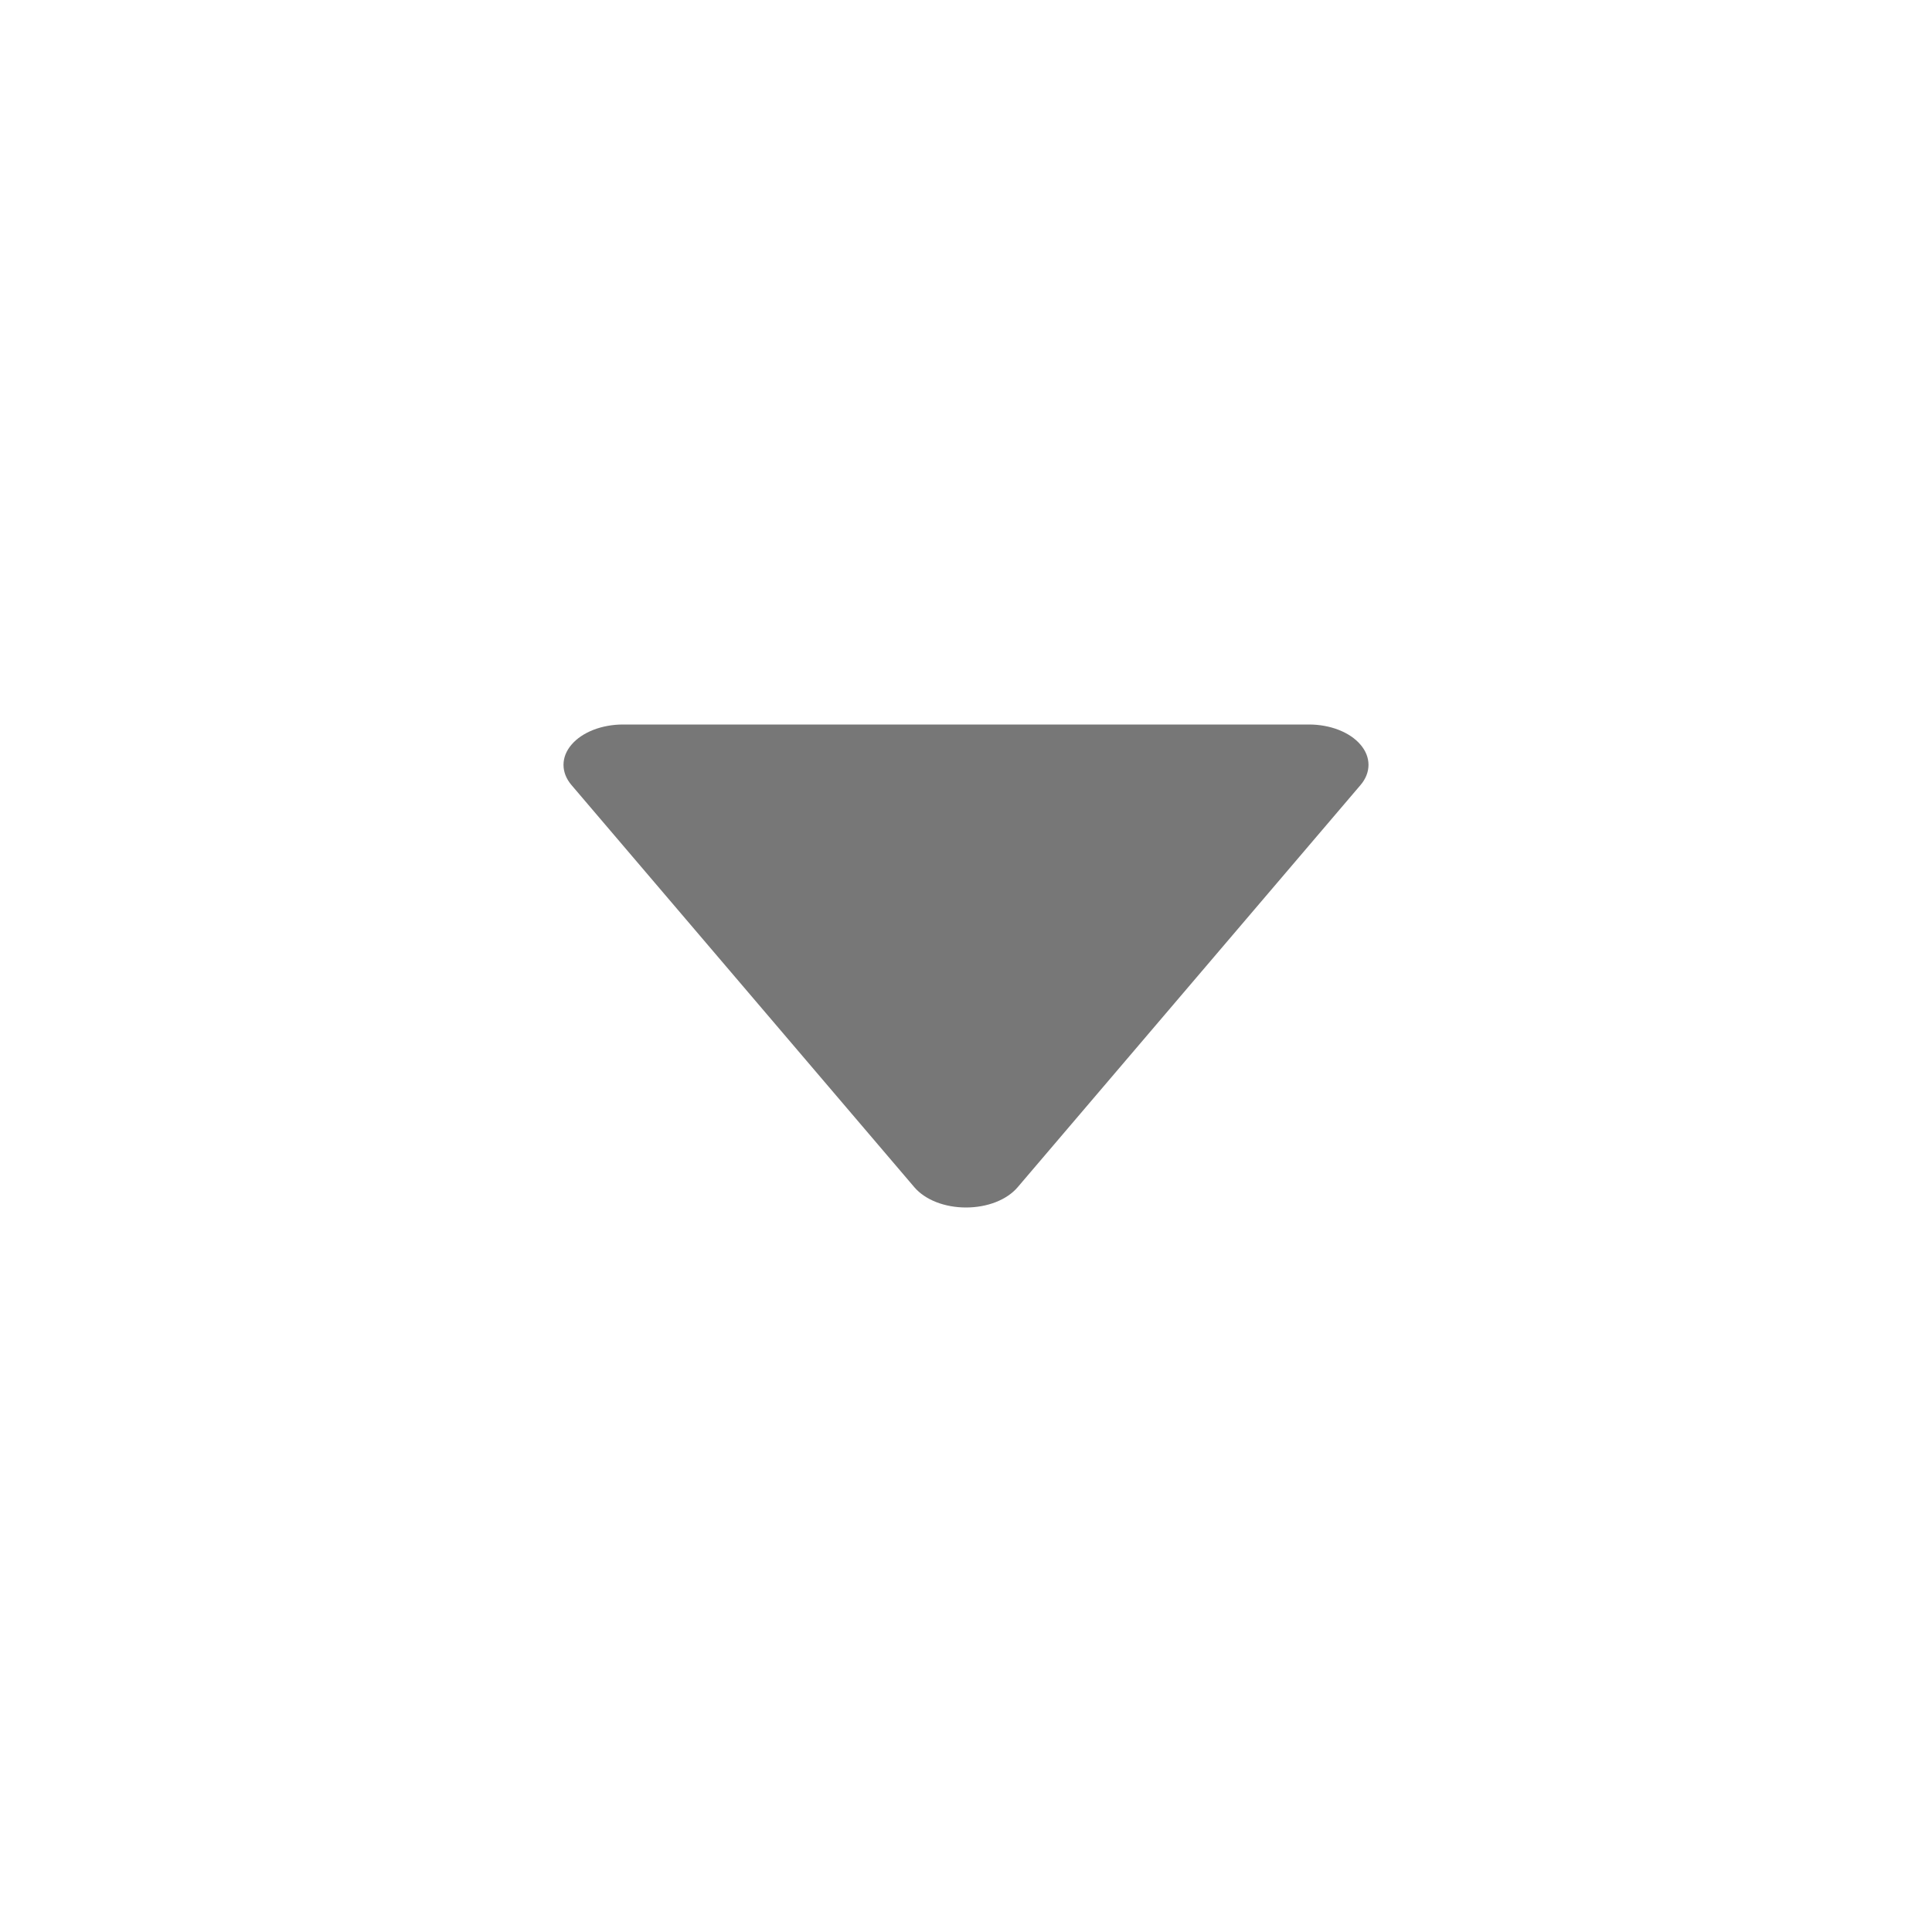
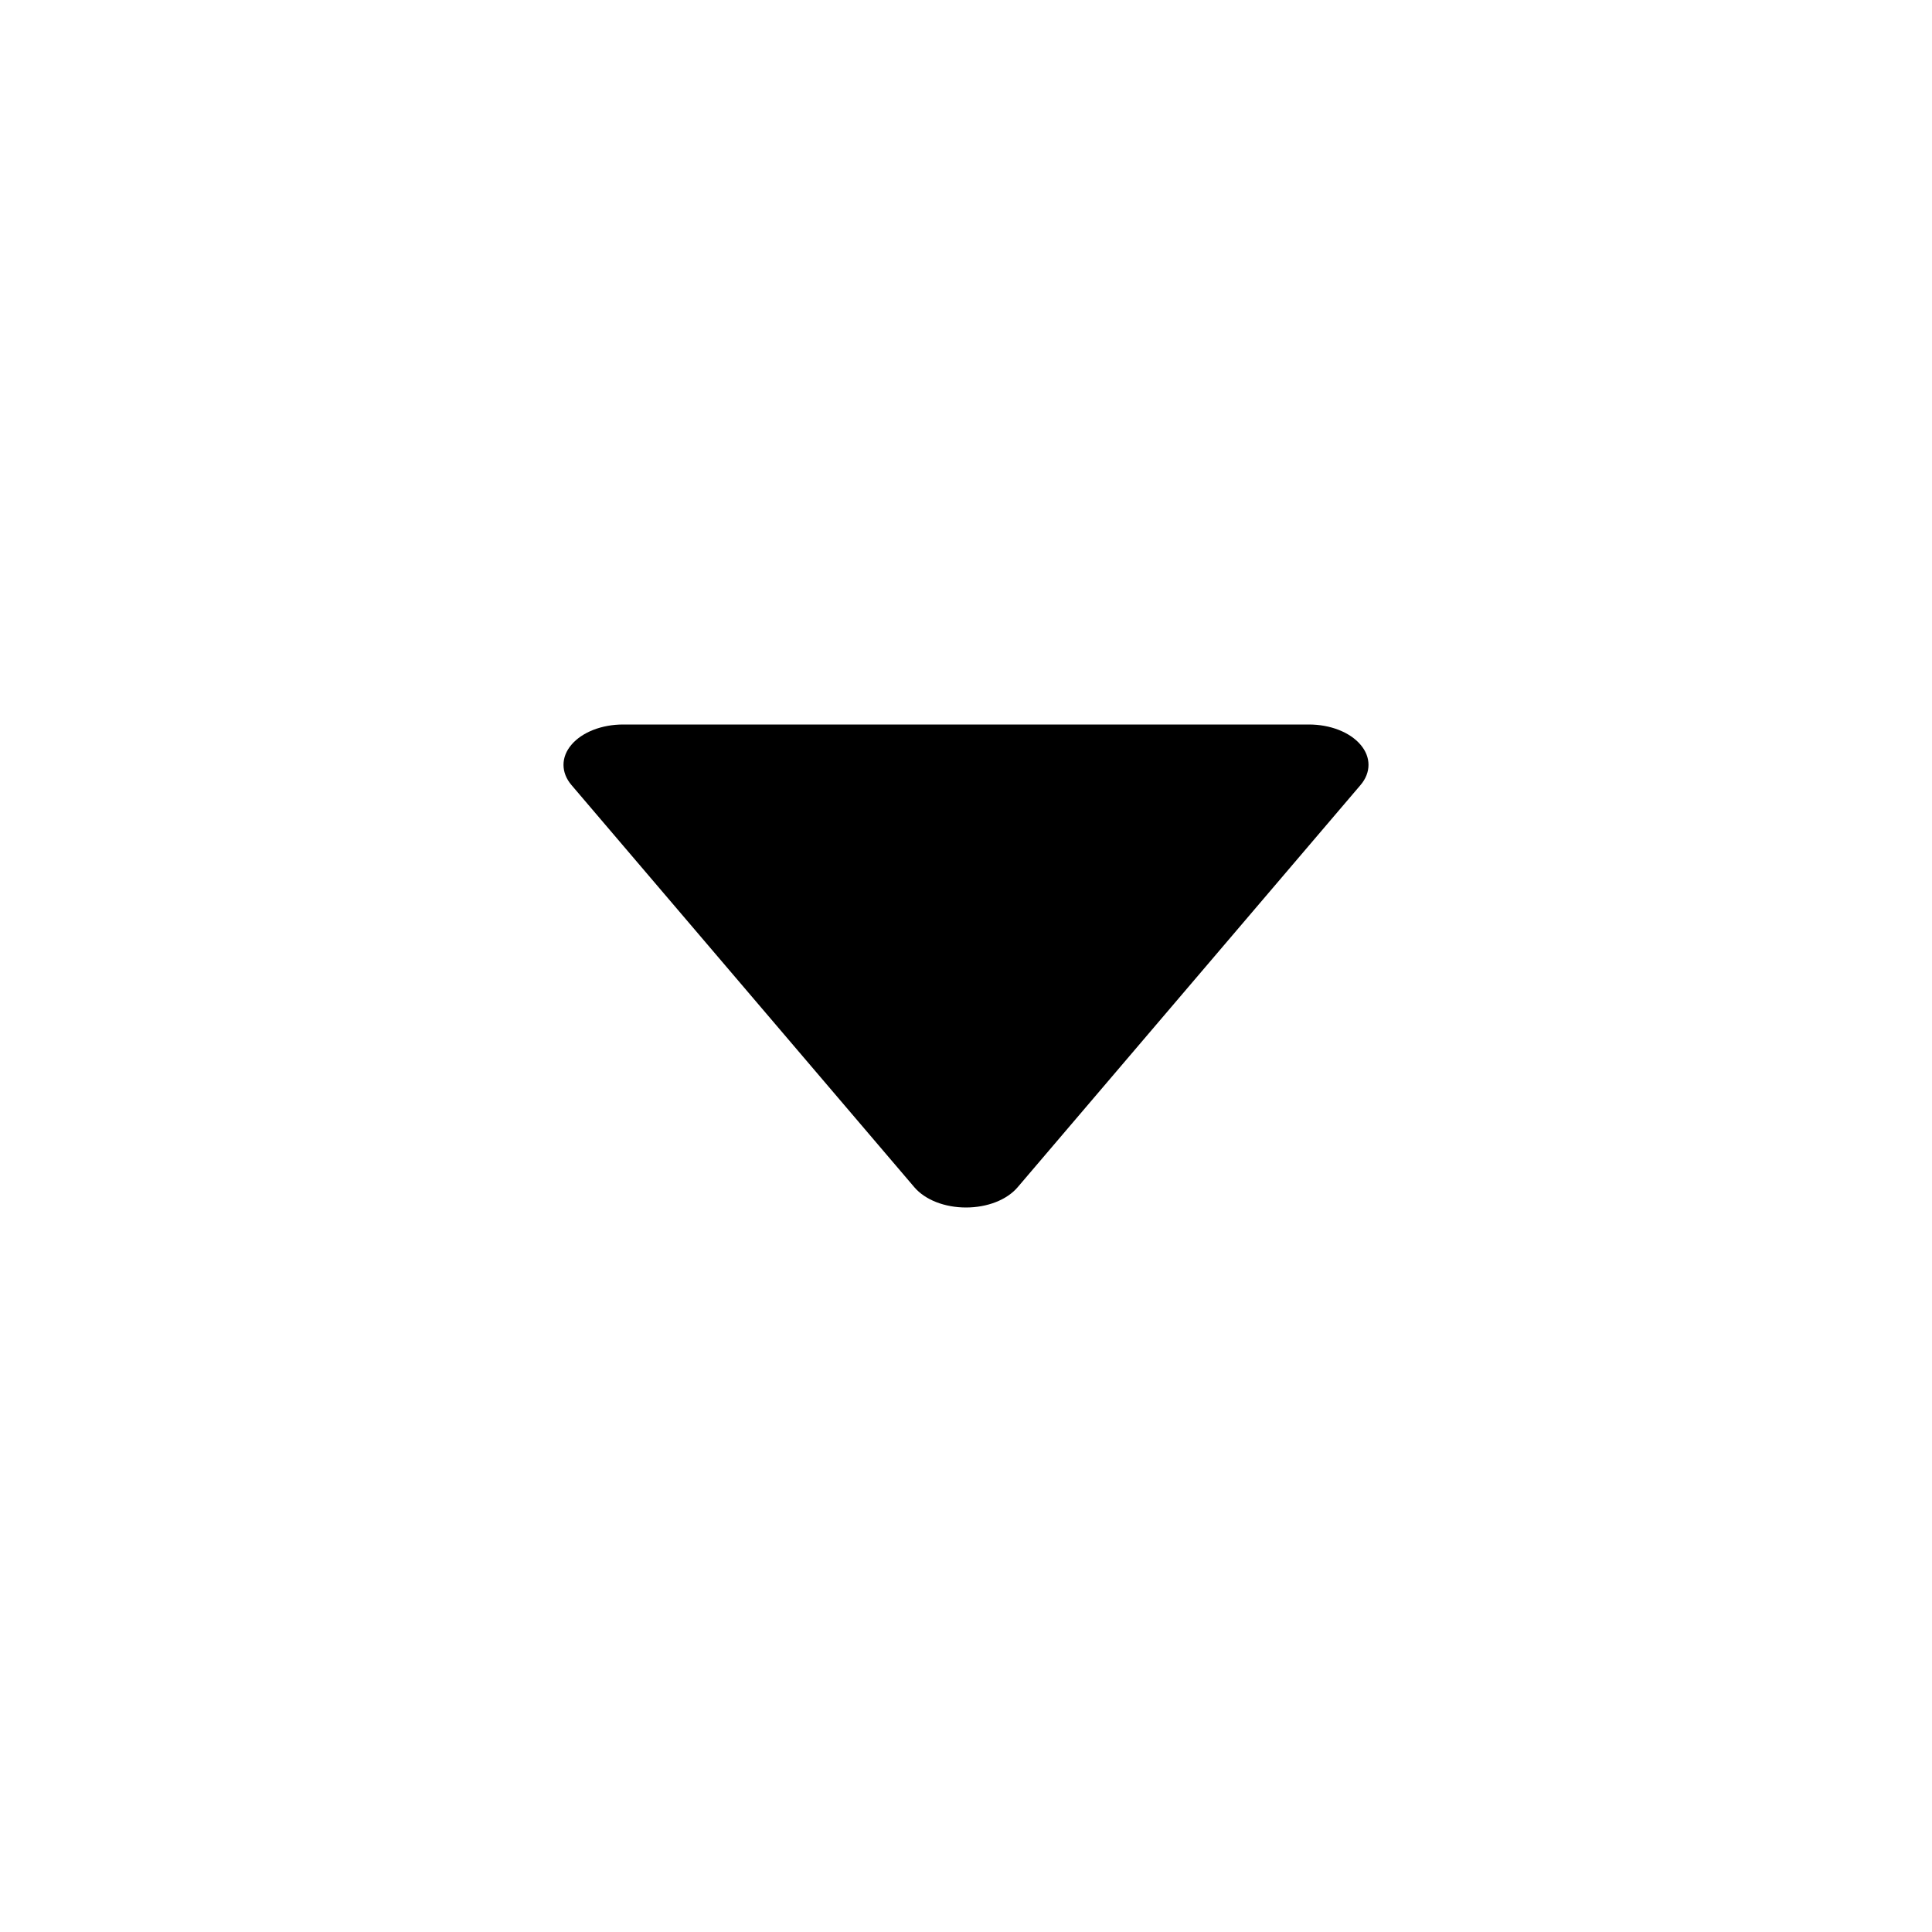
<svg xmlns="http://www.w3.org/2000/svg" viewBox="0 0 24 24" fill="currentColor">
-   <path fill-rule="evenodd" clip-rule="evenodd" d="M12.641 14.749C12.576 14.825 12.483 14.889 12.37 14.933C12.258 14.977 12.13 15 12 15C11.87 15 11.743 14.977 11.63 14.933C11.518 14.889 11.424 14.825 11.359 14.749L7.099 9.752C7.034 9.676 7 9.589 7 9.501C7 9.413 7.034 9.327 7.099 9.251C7.164 9.174 7.258 9.111 7.37 9.067C7.483 9.023 7.61 9 7.74 9H16.26C16.39 9 16.517 9.023 16.63 9.067C16.742 9.111 16.836 9.174 16.901 9.251C16.966 9.327 17 9.413 17 9.501C17 9.589 16.966 9.676 16.901 9.752L12.641 14.749Z" fill="#777777" />
+   <path fill-rule="evenodd" clip-rule="evenodd" d="M12.641 14.749C12.576 14.825 12.483 14.889 12.37 14.933C12.258 14.977 12.13 15 12 15C11.87 15 11.743 14.977 11.63 14.933C11.518 14.889 11.424 14.825 11.359 14.749L7.099 9.752C7.034 9.676 7 9.589 7 9.501C7 9.413 7.034 9.327 7.099 9.251C7.164 9.174 7.258 9.111 7.37 9.067C7.483 9.023 7.61 9 7.74 9H16.26C16.39 9 16.517 9.023 16.63 9.067C16.742 9.111 16.836 9.174 16.901 9.251C16.966 9.327 17 9.413 17 9.501C17 9.589 16.966 9.676 16.901 9.752L12.641 14.749Z" fill="currentColor" />
</svg>
